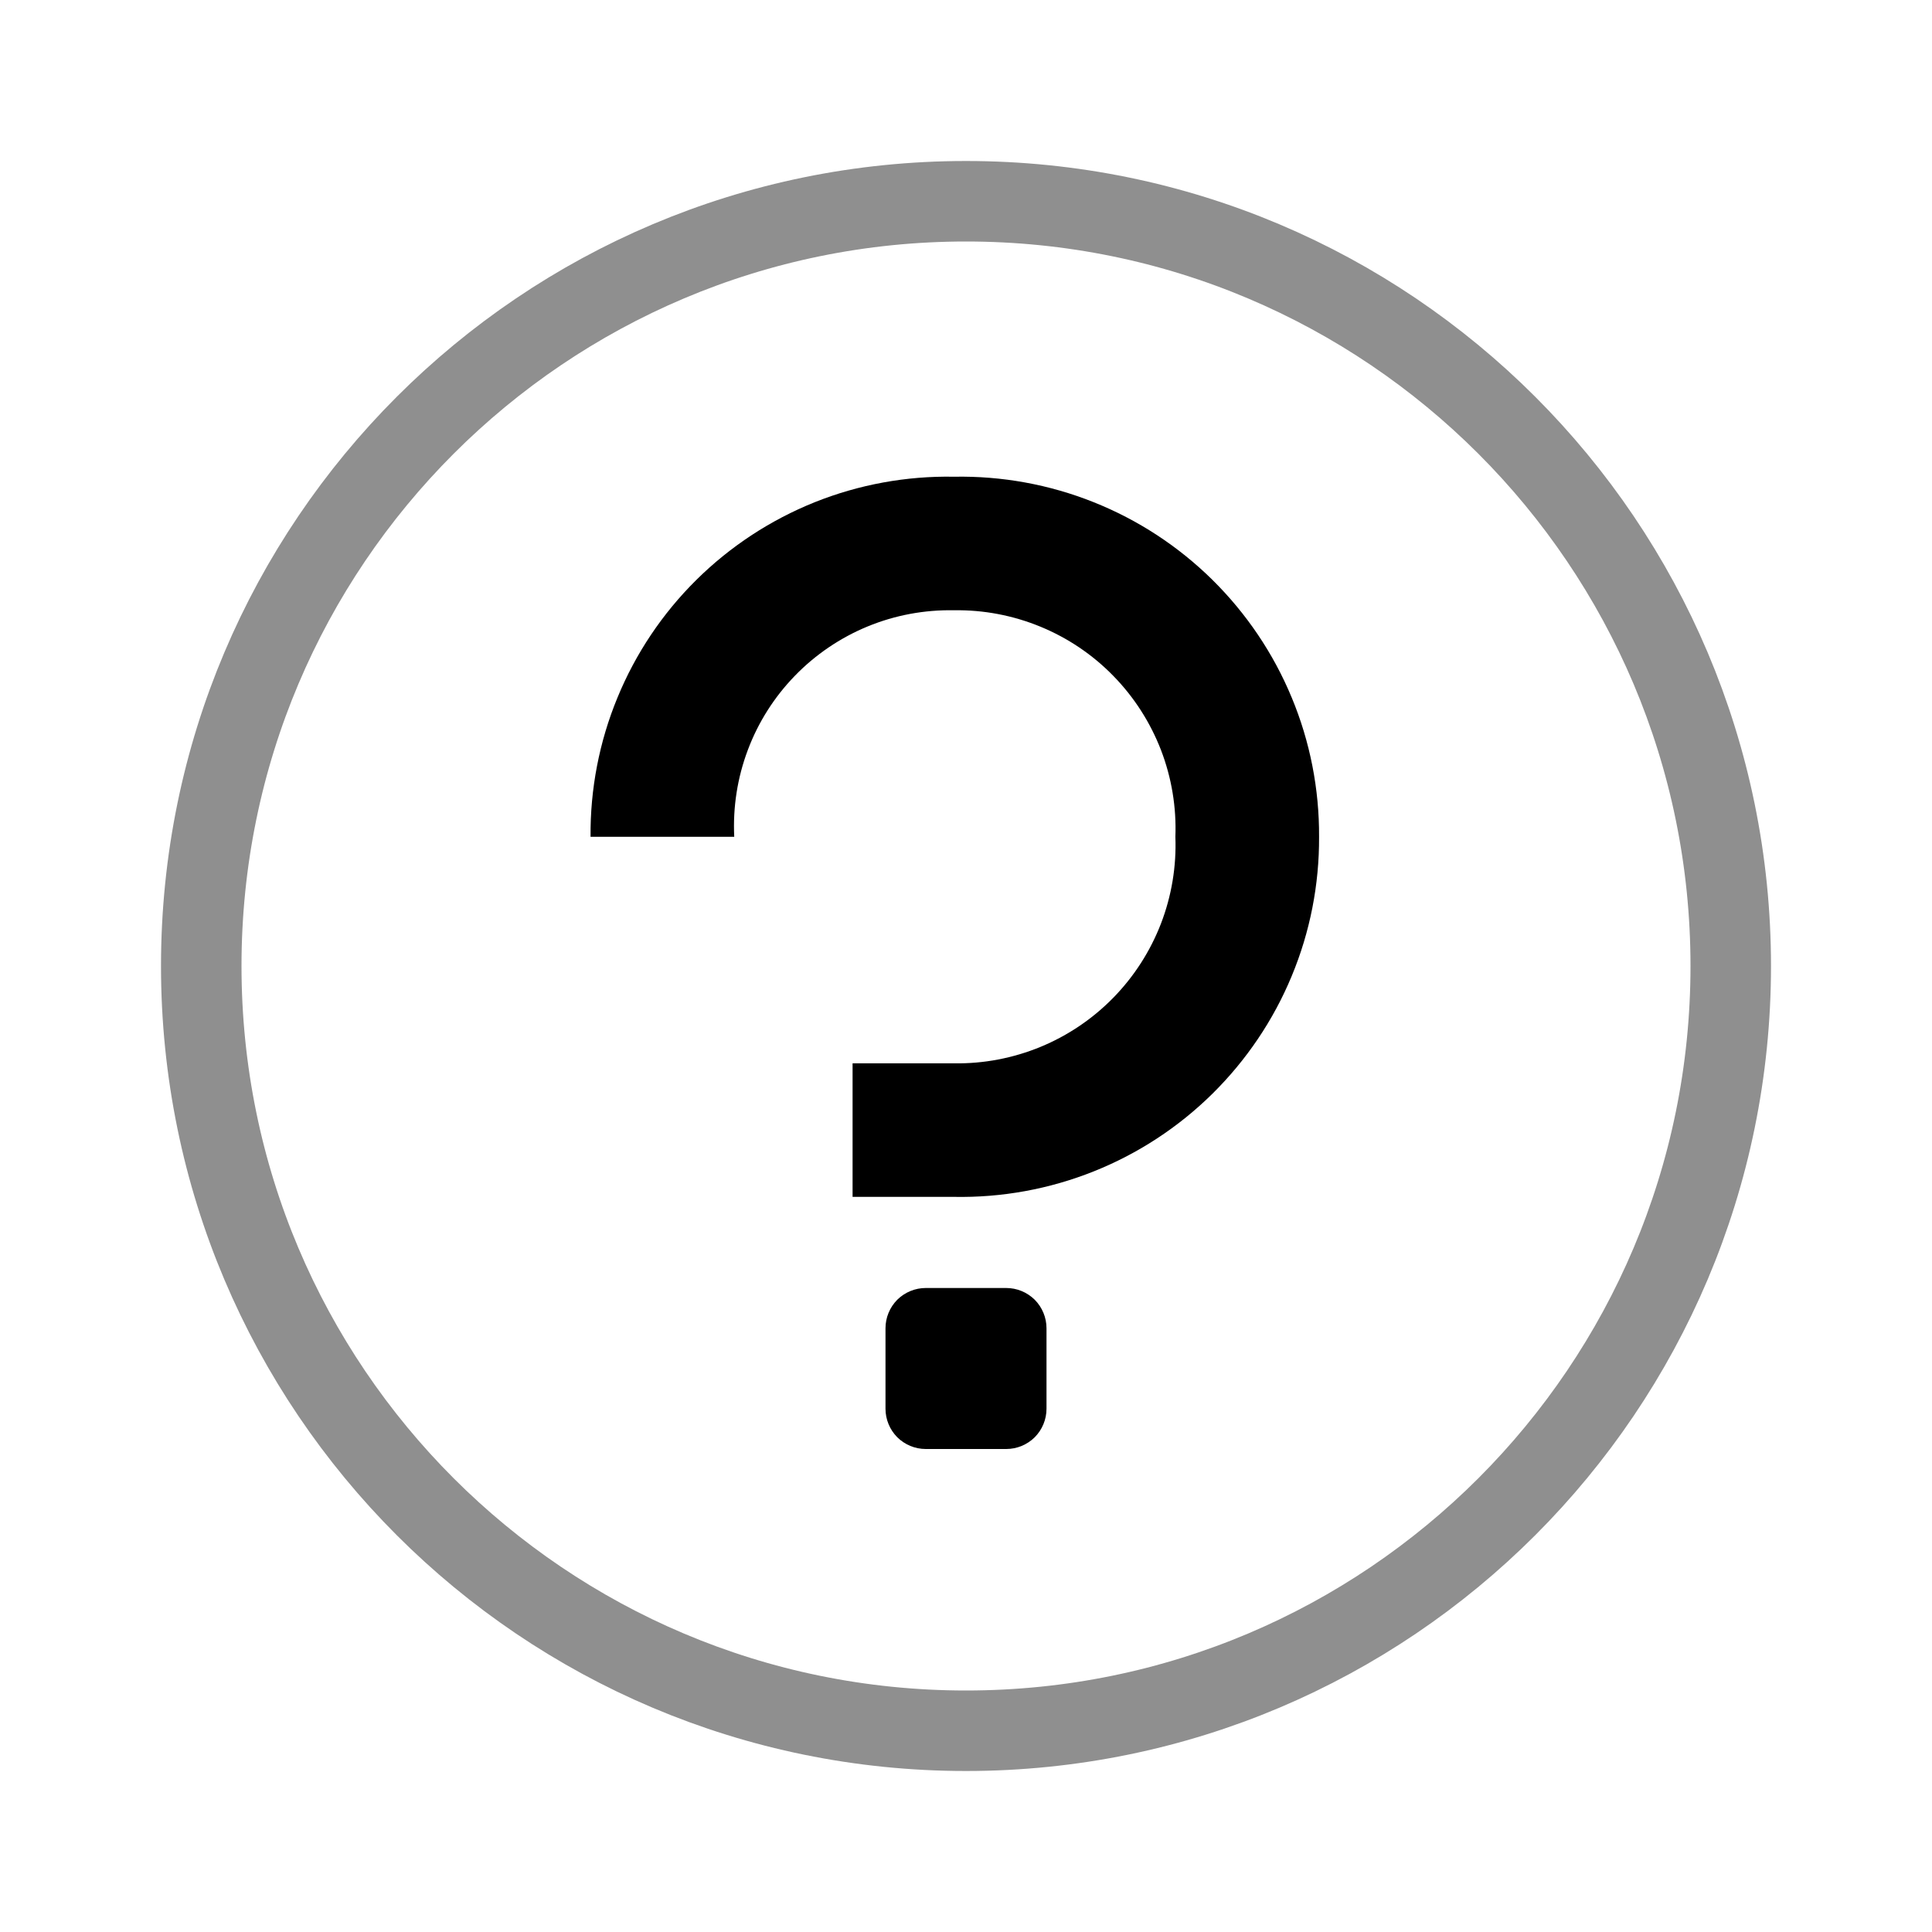
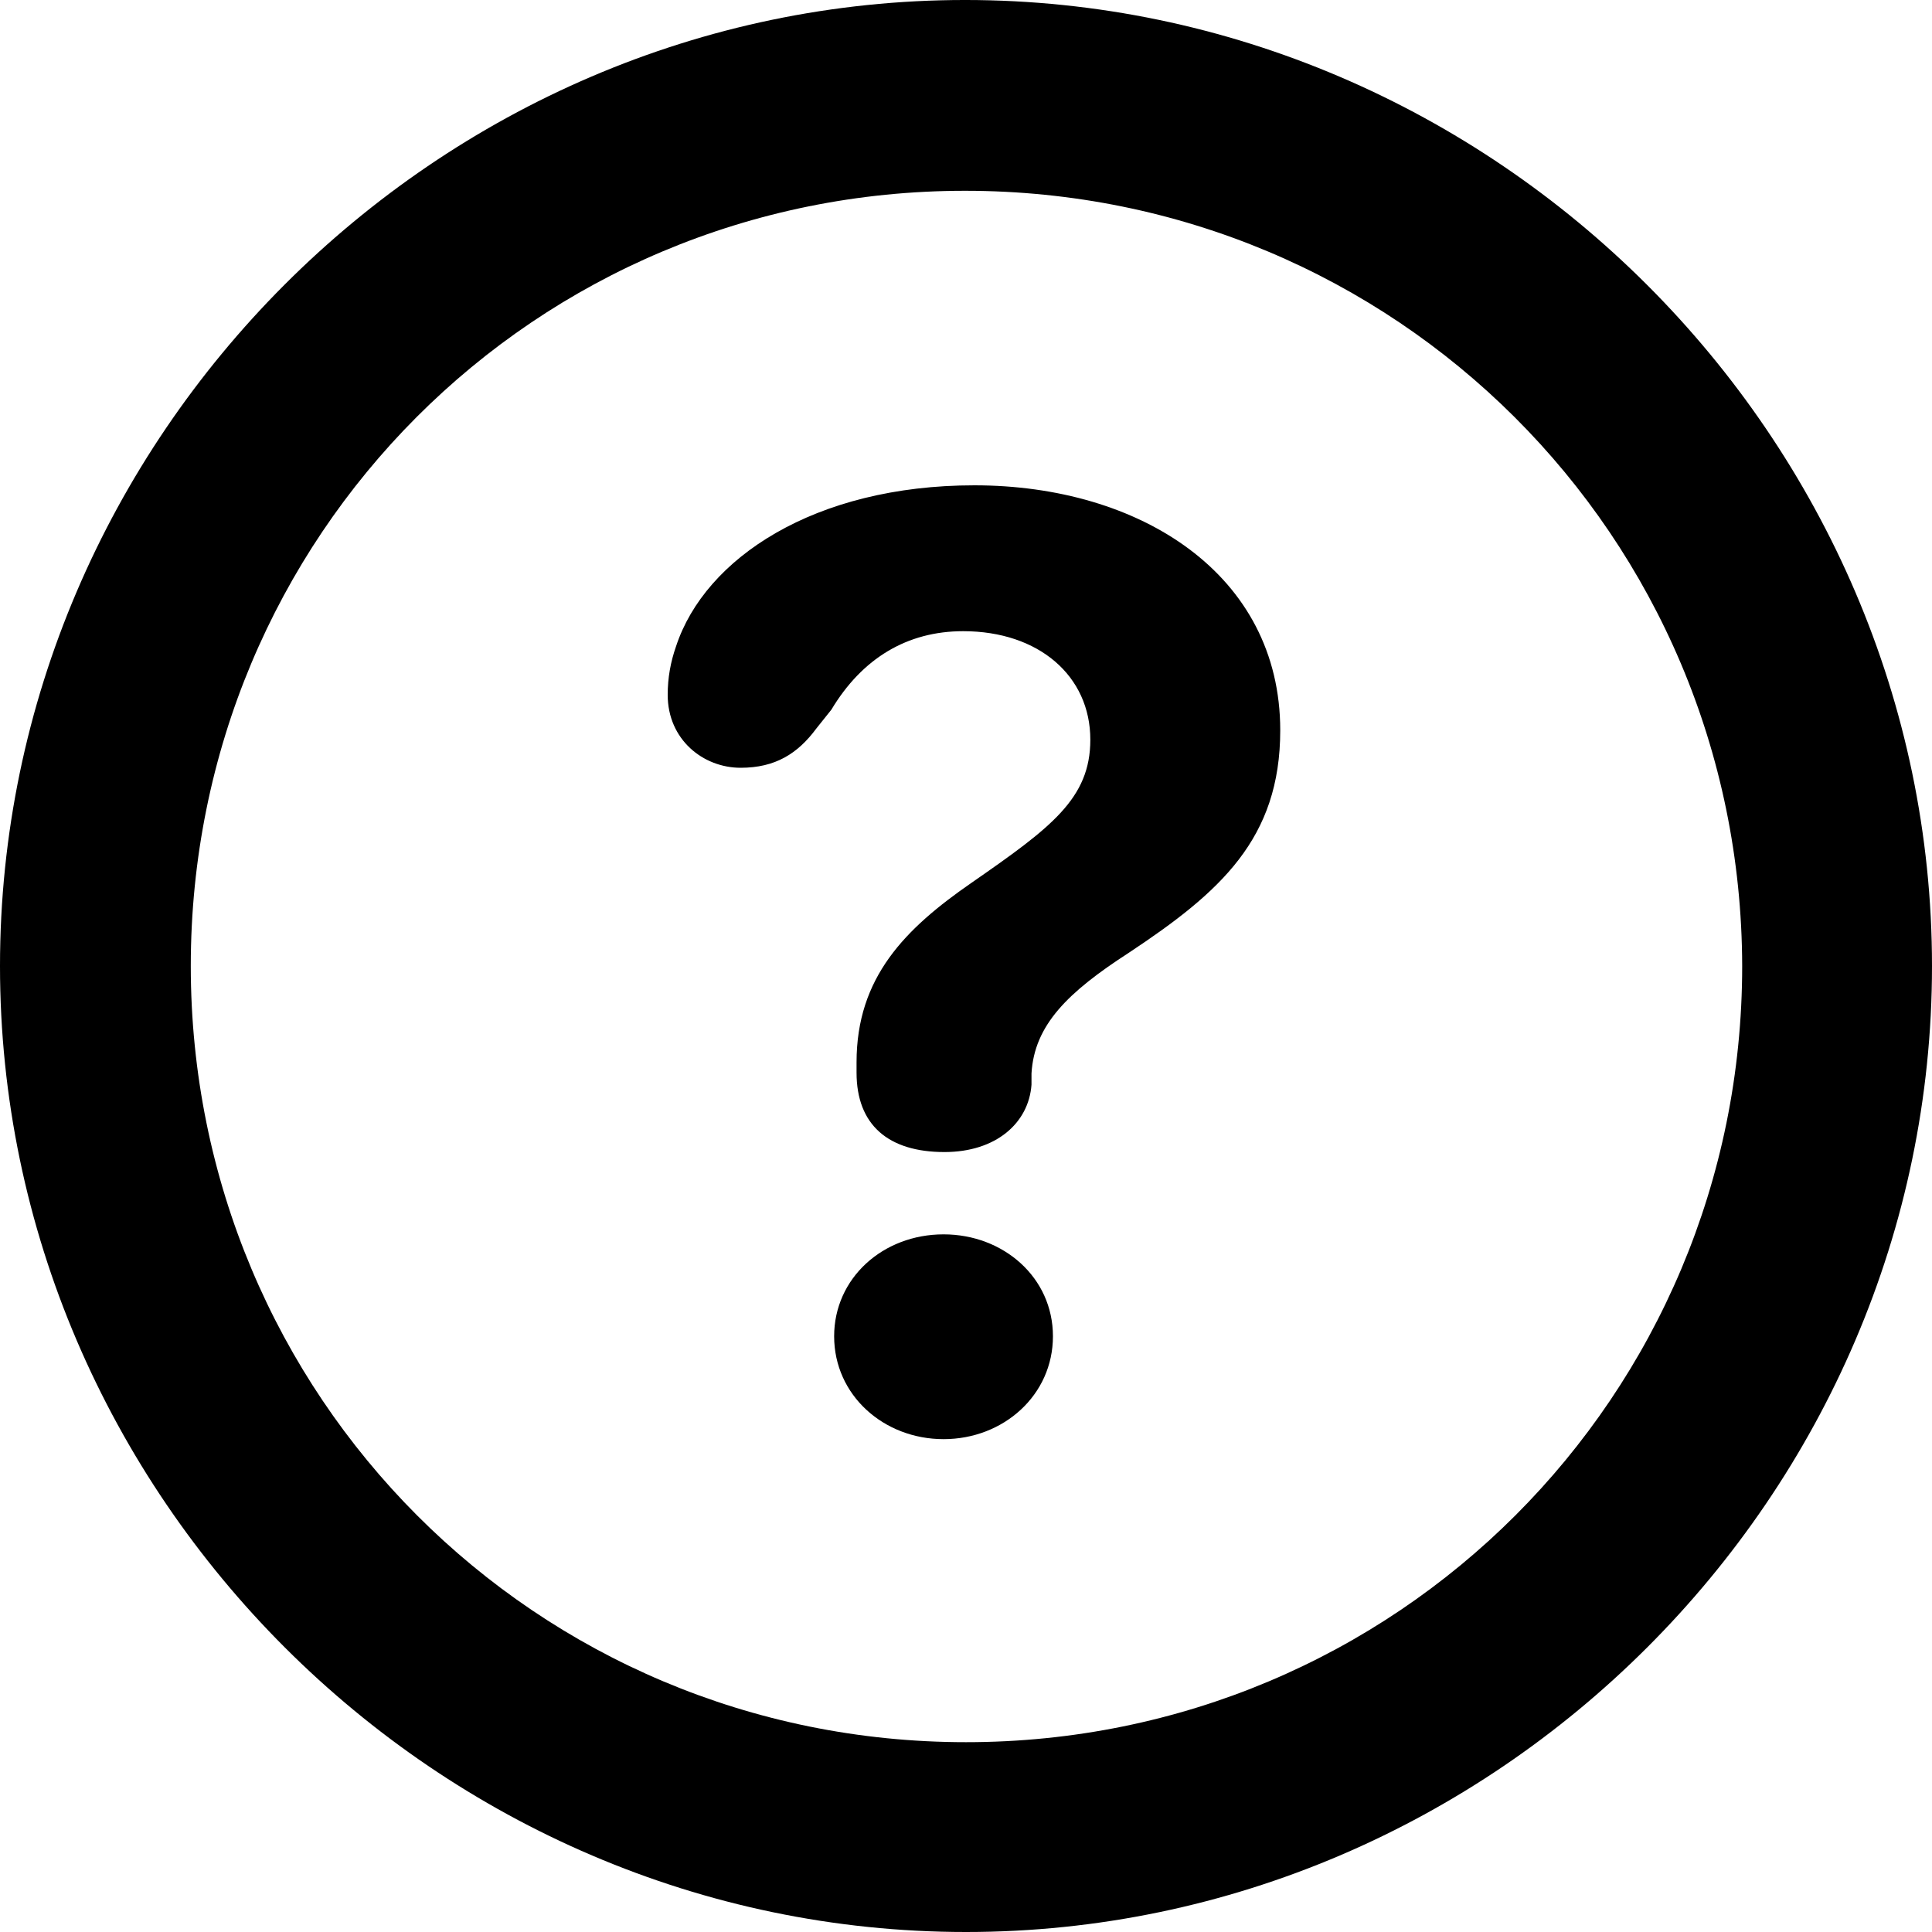
- <svg xmlns="http://www.w3.org/2000/svg" viewBox="0 0 24 24" fill="none">
-   <path stroke="currentColor" opacity="0.44" d="M21.5 12C21.5 17.247 17.247 21.5 12 21.5C6.753 21.5 2.5 17.247 2.5 12C2.5 6.753 6.753 2.5 12 2.5C17.247 2.5 21.5 6.753 21.5 12Z" />
-   <path fill="currentColor" d="M11.5 18C11.367 18 11.24 17.947 11.146 17.854C11.053 17.76 11 17.633 11 17.5V16.5C11 16.367 11.053 16.24 11.146 16.146C11.24 16.053 11.367 16 11.5 16H12.5C12.633 16 12.76 16.053 12.854 16.146C12.947 16.24 13 16.367 13 16.5V17.5C13 17.633 12.947 17.76 12.854 17.854C12.76 17.947 12.633 18 12.5 18H11.5ZM10.591 14.868V13.209H11.851C12.219 13.215 12.585 13.145 12.925 13.005C13.265 12.865 13.574 12.656 13.831 12.393C14.088 12.13 14.289 11.817 14.422 11.473C14.554 11.13 14.615 10.763 14.601 10.395C14.615 10.027 14.554 9.66 14.422 9.317C14.289 8.973 14.088 8.66 13.831 8.397C13.574 8.133 13.265 7.925 12.925 7.785C12.585 7.645 12.219 7.575 11.851 7.581C11.483 7.574 11.118 7.642 10.778 7.782C10.438 7.922 10.13 8.131 9.874 8.395C9.618 8.659 9.419 8.972 9.29 9.316C9.16 9.661 9.103 10.028 9.121 10.395H7.336C7.331 9.803 7.444 9.215 7.67 8.667C7.895 8.119 8.228 7.622 8.649 7.205C9.07 6.788 9.57 6.46 10.12 6.239C10.67 6.019 11.259 5.911 11.851 5.922C12.444 5.911 13.034 6.018 13.585 6.238C14.137 6.458 14.638 6.786 15.061 7.203C15.483 7.62 15.819 8.117 16.046 8.665C16.274 9.213 16.389 9.801 16.386 10.395C16.389 10.989 16.274 11.577 16.046 12.125C15.819 12.673 15.483 13.17 15.061 13.587C14.638 14.004 14.137 14.332 13.585 14.552C13.034 14.772 12.444 14.879 11.851 14.868H10.591Z" />
+ <svg xmlns="http://www.w3.org/2000/svg" width="20" height="20" viewBox="0 0 20 20" fill="none">
+   <path d="M10 20C15.47 20 20 15.479 20 10C20 4.53 15.47 -6.10352e-05 9.99 -6.10352e-05C4.521 -6.10352e-05 0 4.53 0 10C0 15.479 4.53 20 10 20ZM10 18.035C5.547 18.035 1.975 14.453 1.975 10C1.975 5.547 5.537 1.975 9.99 1.975C14.443 1.975 18.025 5.547 18.035 10C18.035 14.453 14.453 18.035 10 18.035ZM9.777 11.926C10.31 11.926 10.649 11.626 10.678 11.229C10.678 11.191 10.678 11.142 10.678 11.113C10.707 10.61 11.055 10.271 11.684 9.864C12.633 9.235 13.253 8.683 13.253 7.56C13.253 5.944 11.801 5.024 10.087 5.024C8.432 5.024 7.299 5.779 6.999 6.689C6.941 6.854 6.912 7.018 6.912 7.193C6.912 7.657 7.28 7.948 7.667 7.948C8.025 7.948 8.258 7.802 8.451 7.541L8.606 7.347C8.925 6.815 9.39 6.534 9.971 6.534C10.755 6.534 11.287 6.999 11.287 7.657C11.287 8.267 10.881 8.567 10.058 9.138C9.371 9.613 8.867 10.116 8.867 10.997V11.104C8.867 11.646 9.197 11.926 9.777 11.926ZM9.768 14.898C10.387 14.898 10.9 14.443 10.9 13.833C10.9 13.224 10.387 12.778 9.768 12.778C9.138 12.778 8.635 13.233 8.635 13.833C8.635 14.443 9.148 14.898 9.768 14.898Z" fill="currentColor" />
</svg>
